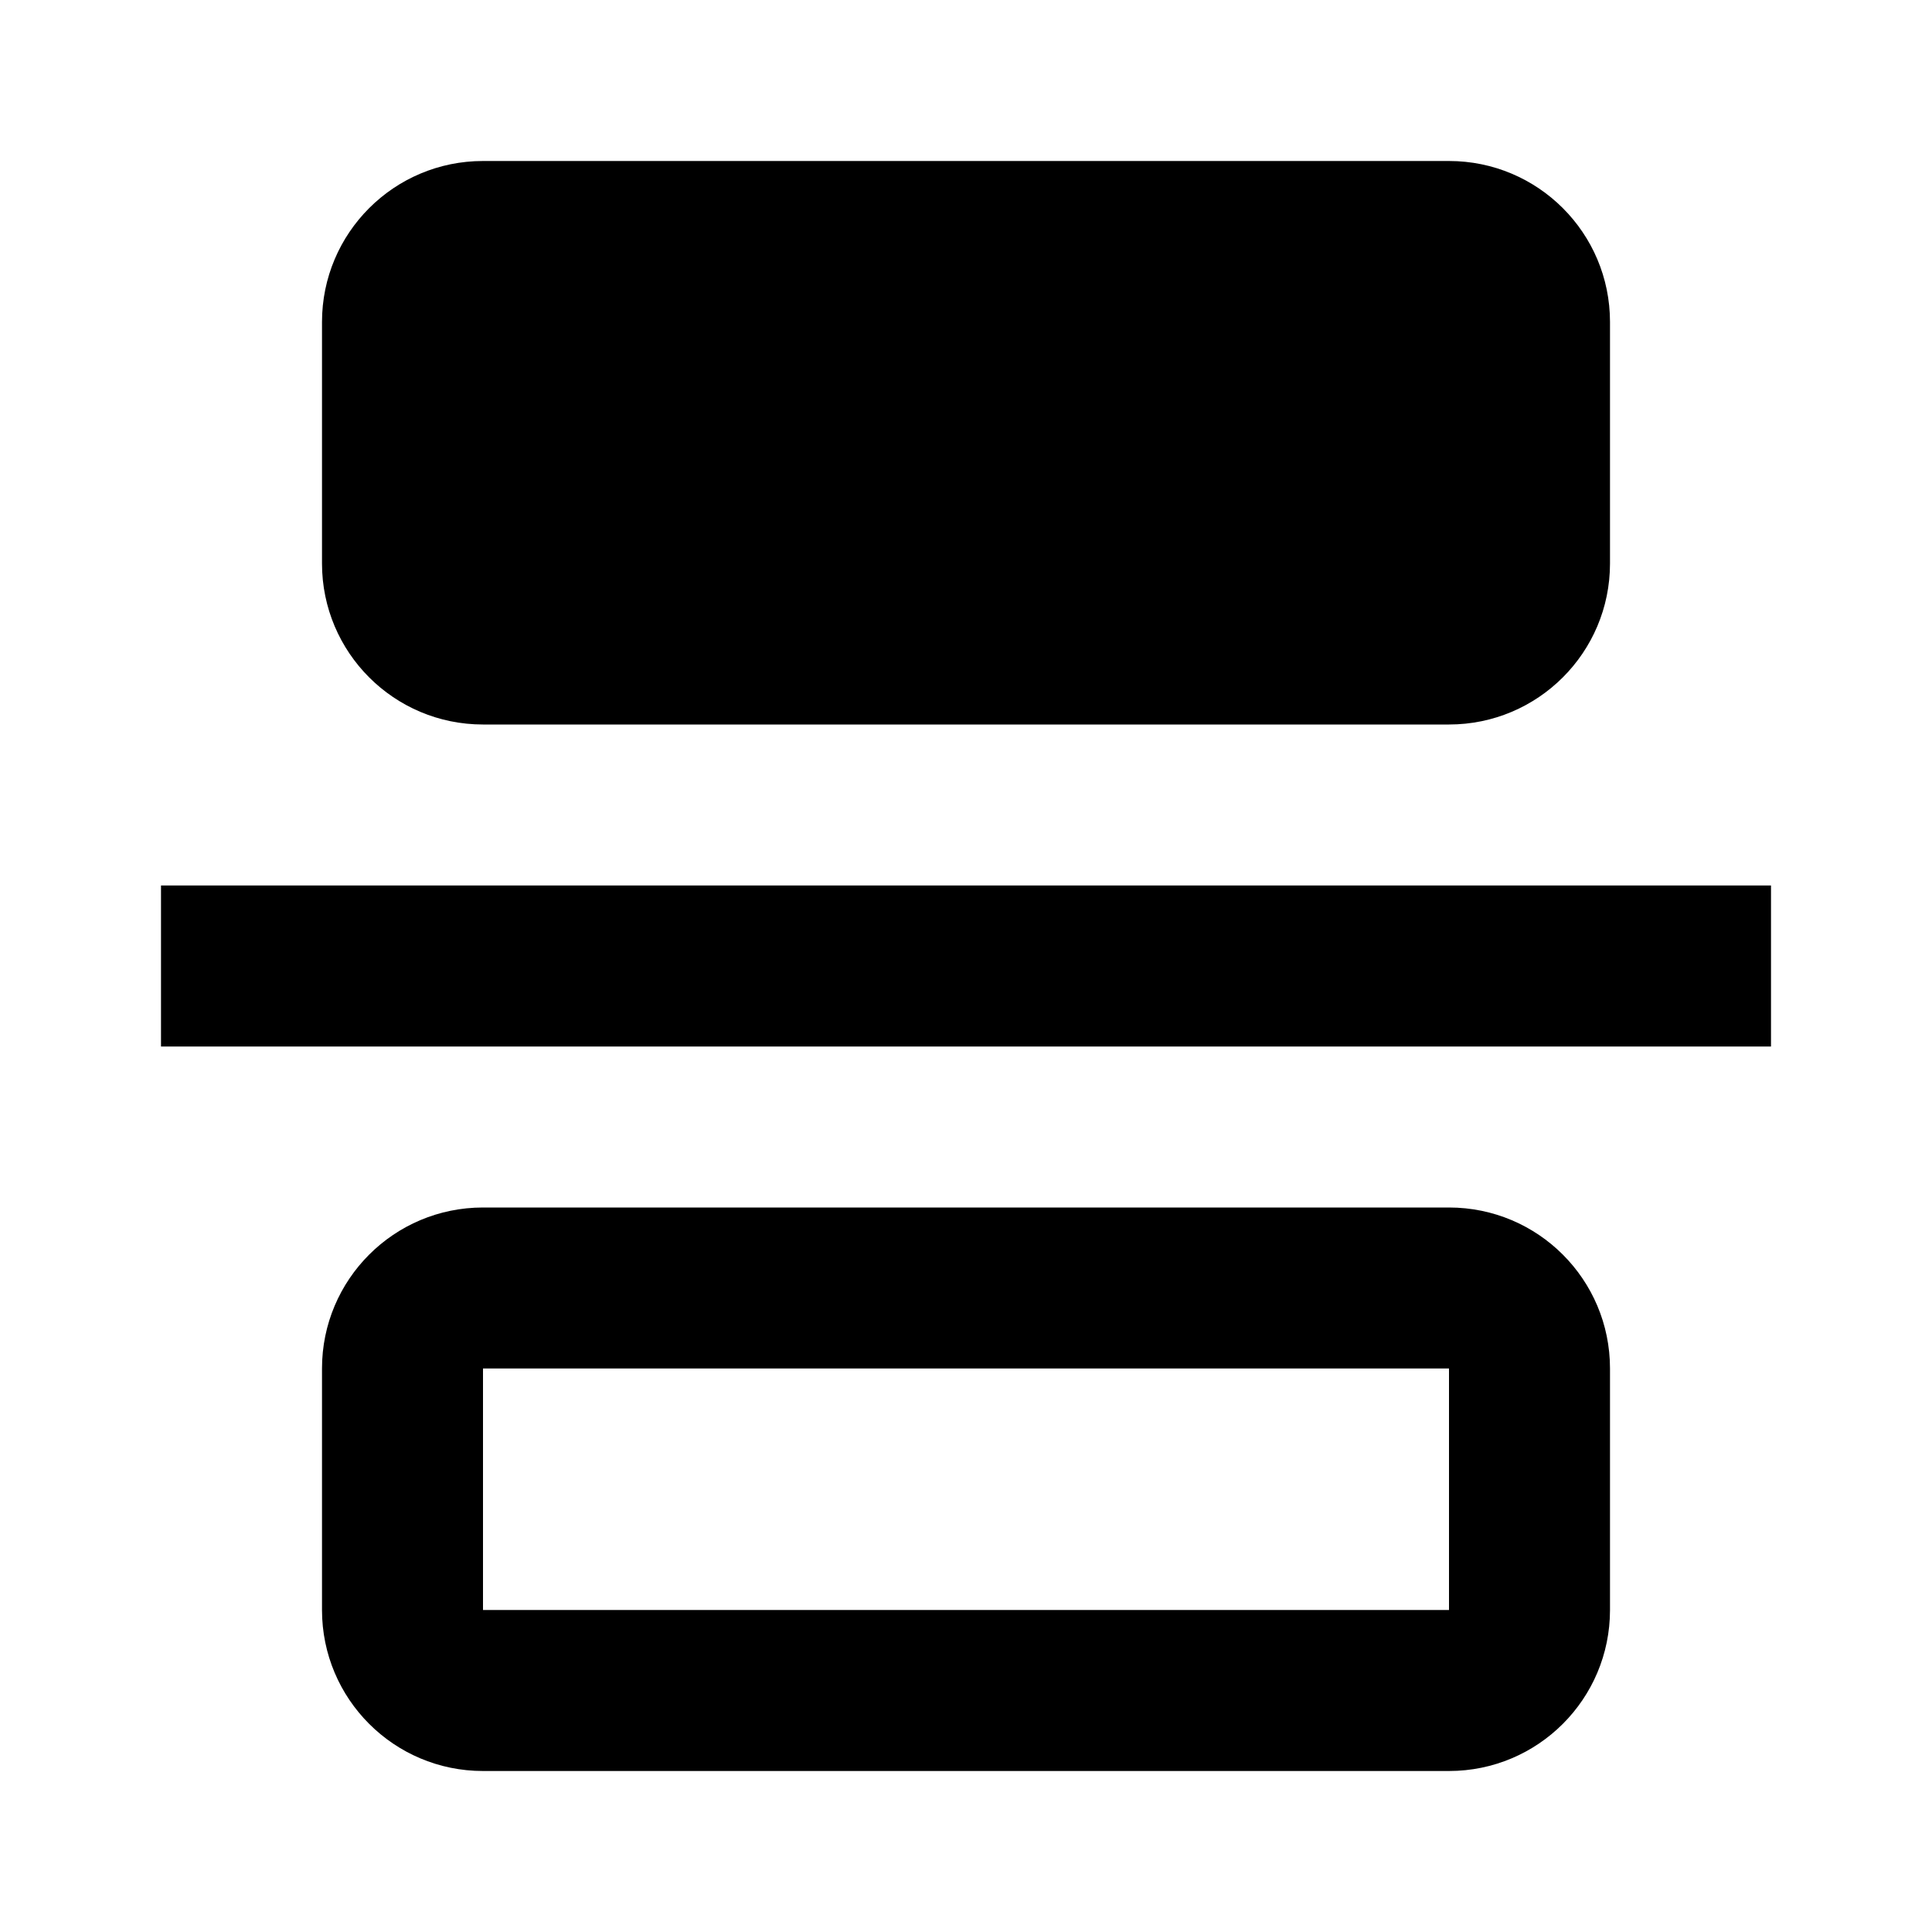
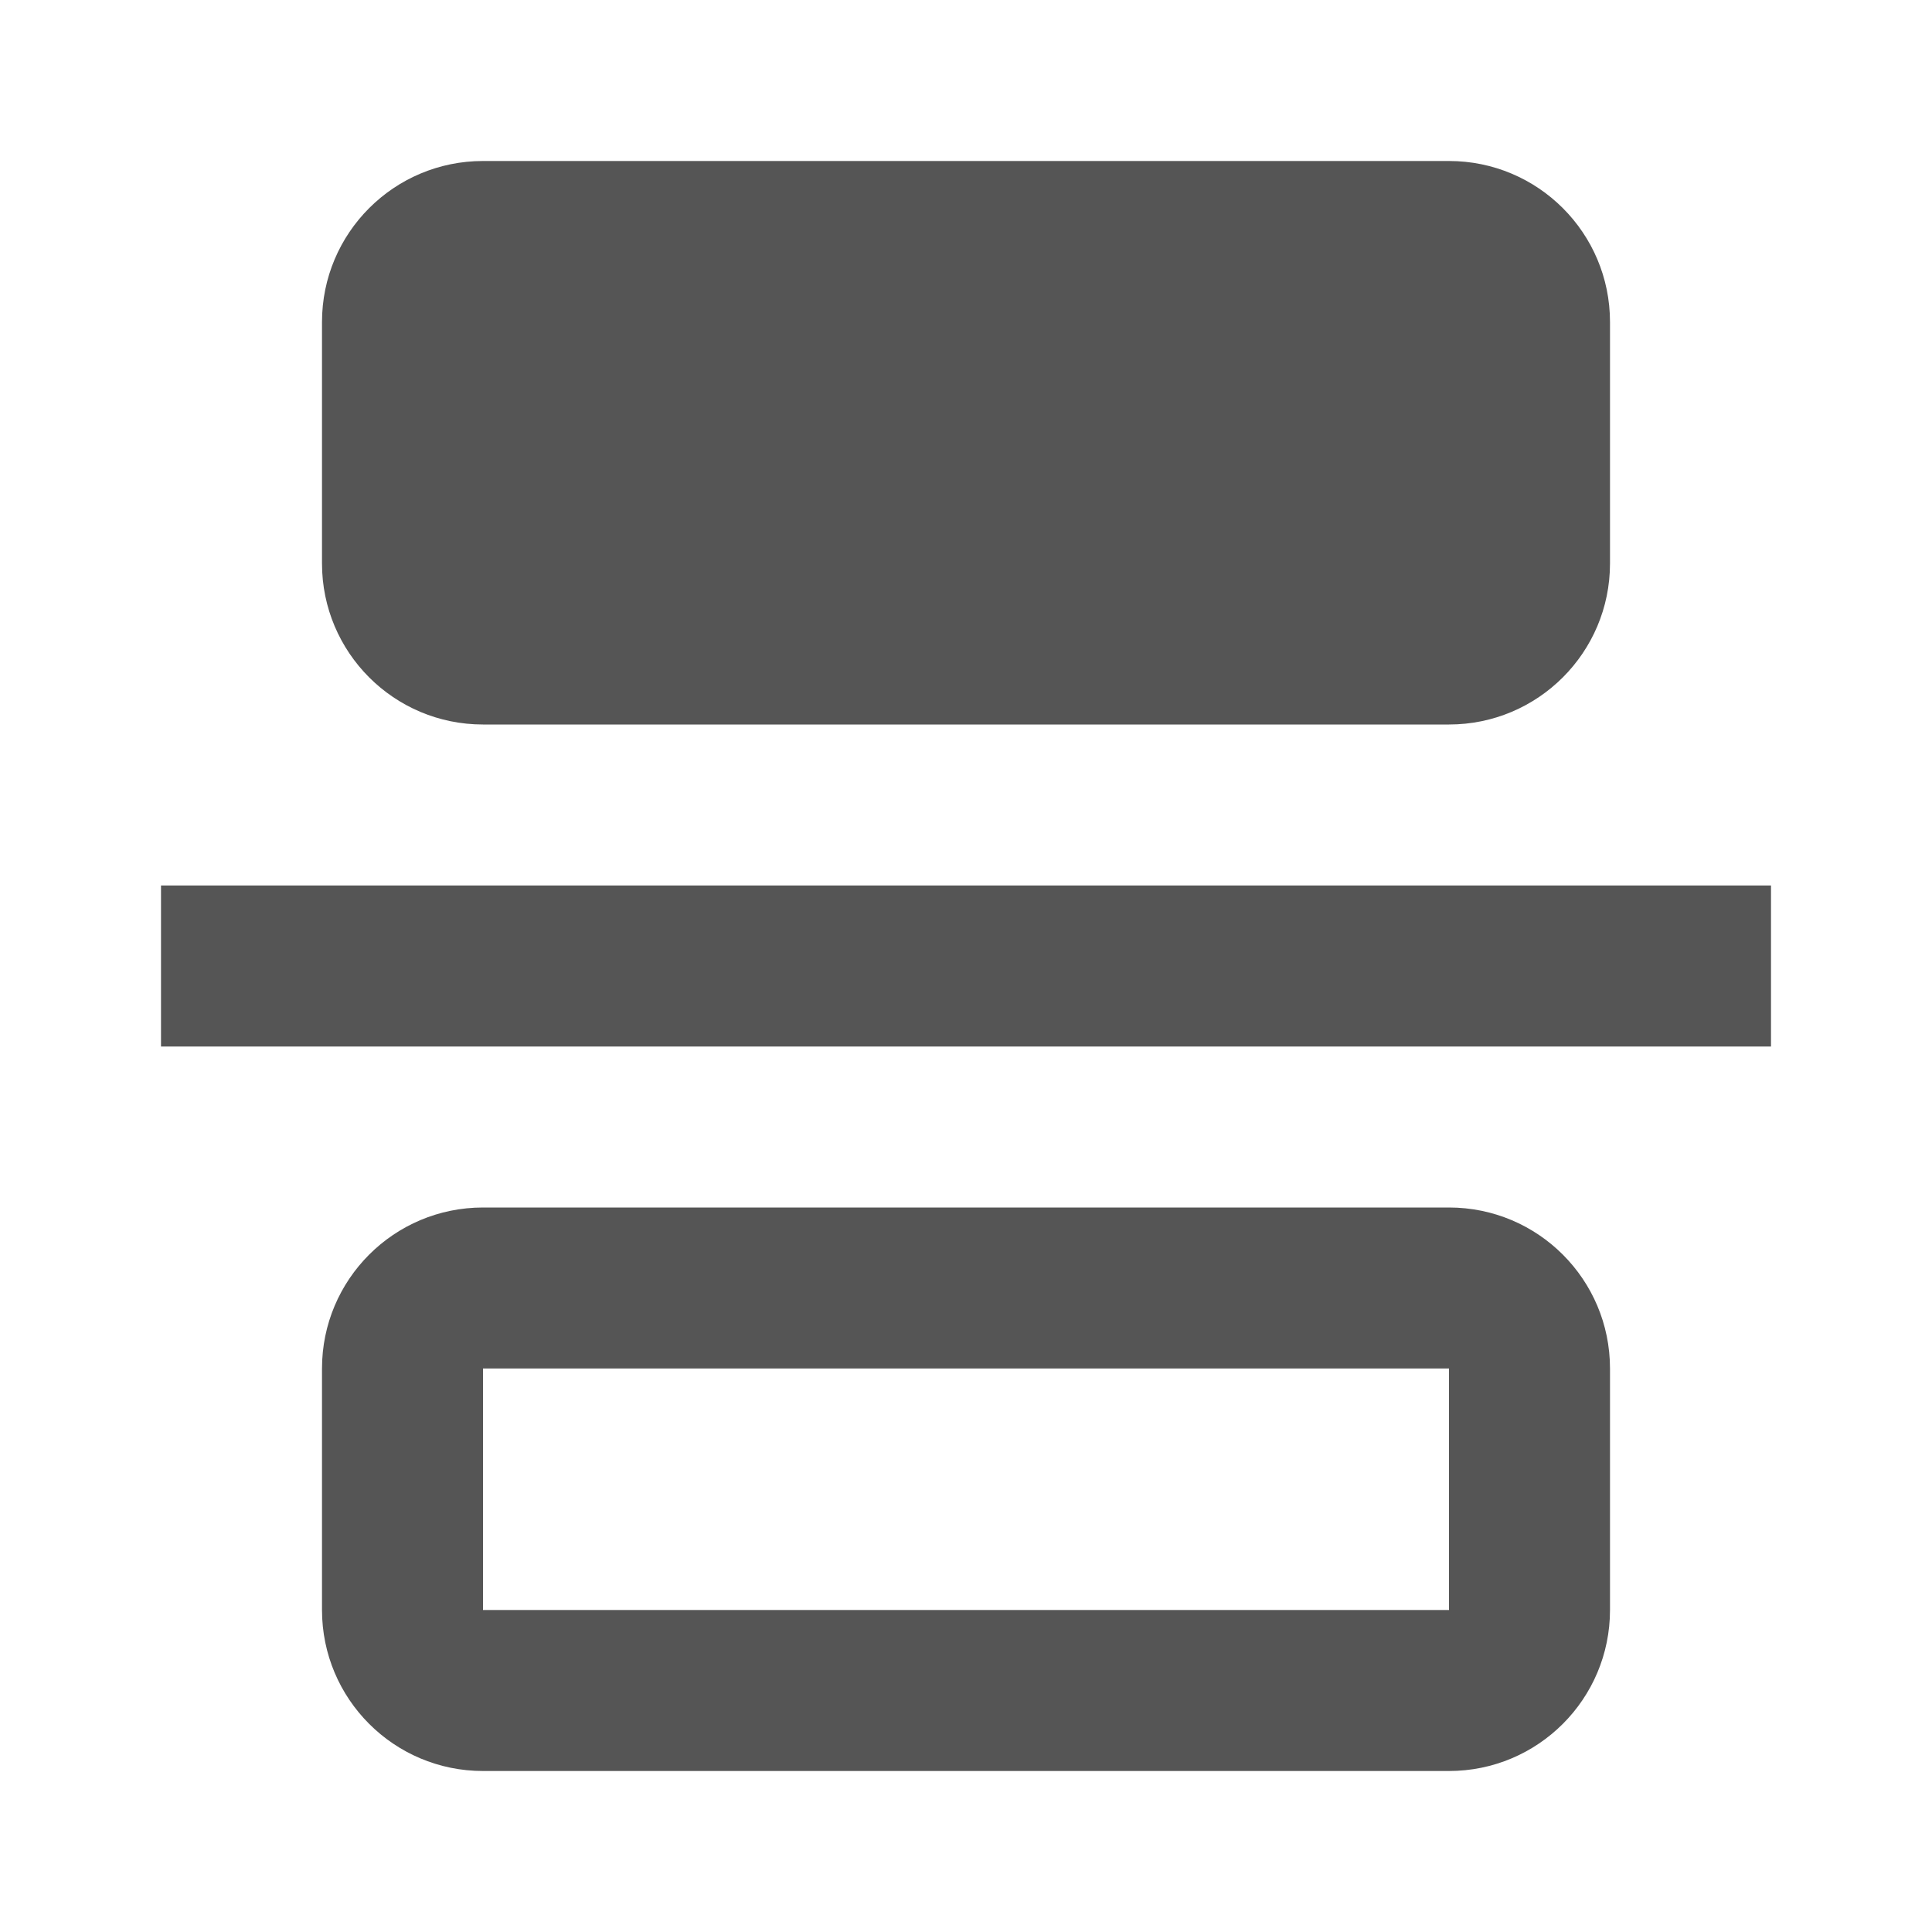
- <svg xmlns="http://www.w3.org/2000/svg" viewBox="0 0 24 24" fill="currentColor">
+ <svg xmlns="http://www.w3.org/2000/svg" viewBox="0 0 24 24" fill="#555">
  <path d="M22 11L2 11L2 13L22 13V11ZM18 2C19.105 2 20 2.895 20 4V7C20 8.105 19.105 9 18 9L6 9C4.895 9 4 8.105 4 7L4 4C4 2.895 4.895 2 6 2L18 2ZM18 20H6V17L18 17V20ZM20 17C20 15.895 19.105 15 18 15L6 15C4.895 15 4 15.895 4 17L4 20C4 21.105 4.895 22 6 22H18C19.105 22 20 21.105 20 20V17Z" />
</svg>
